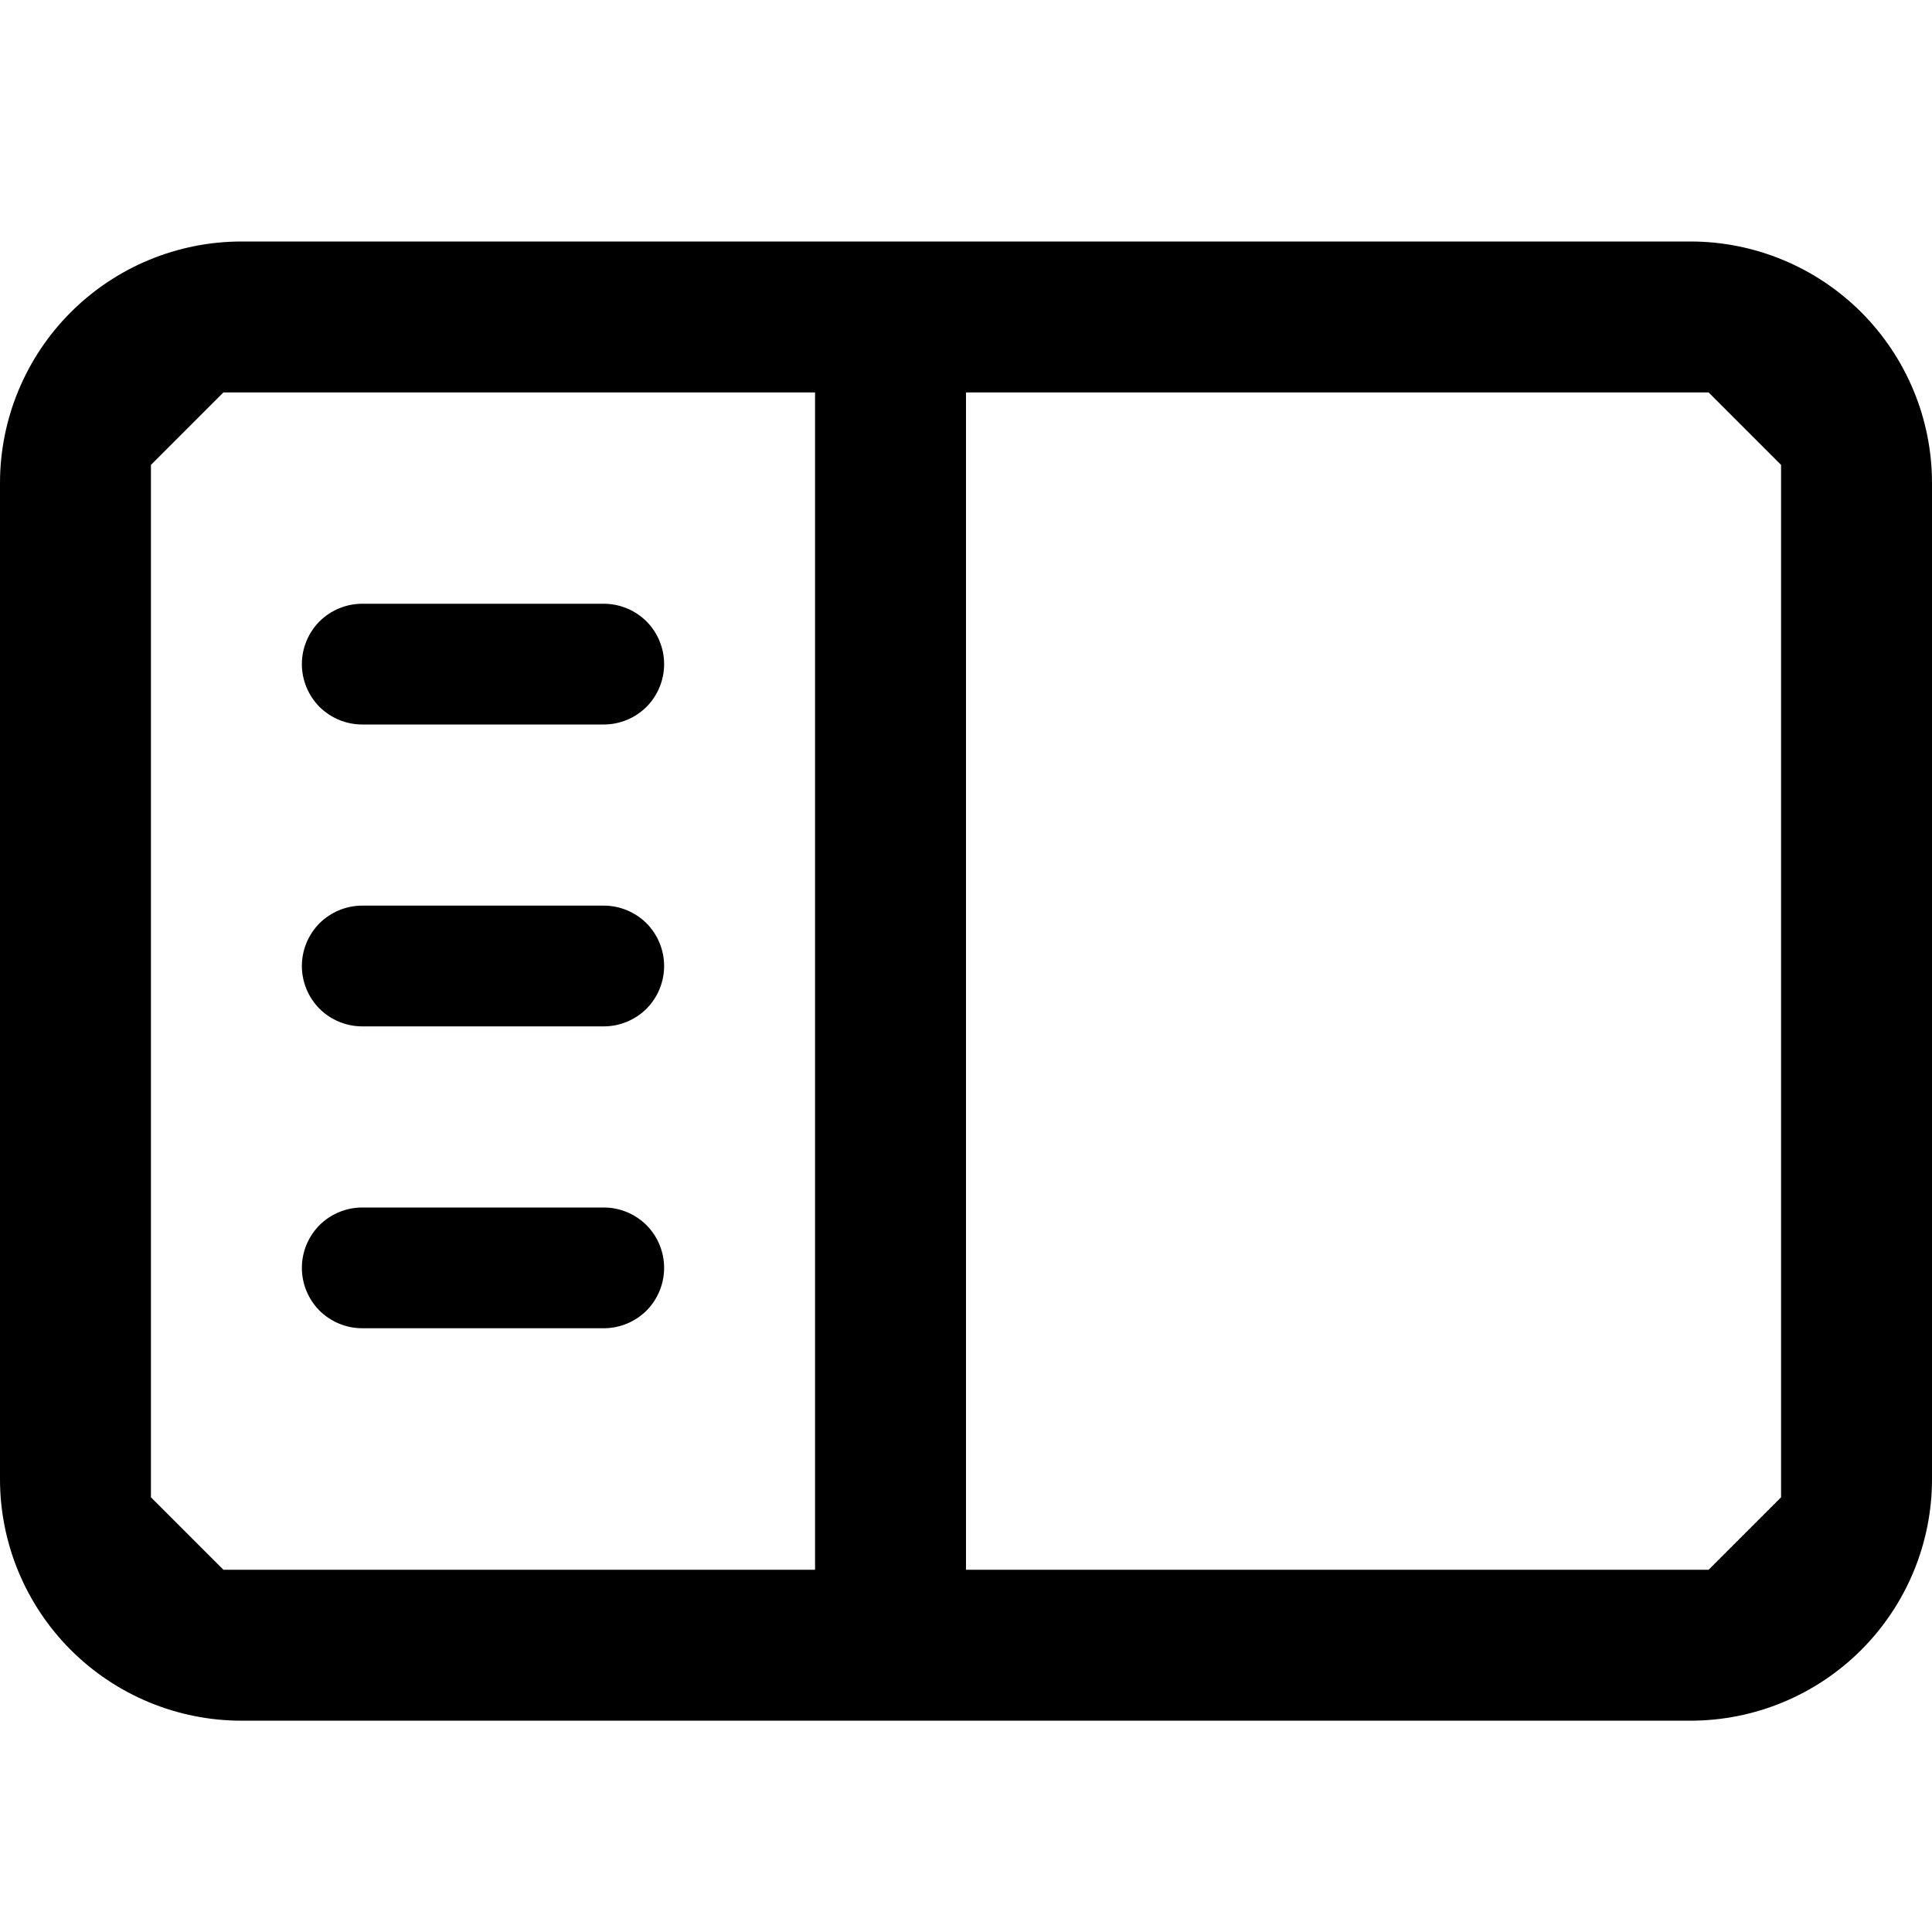
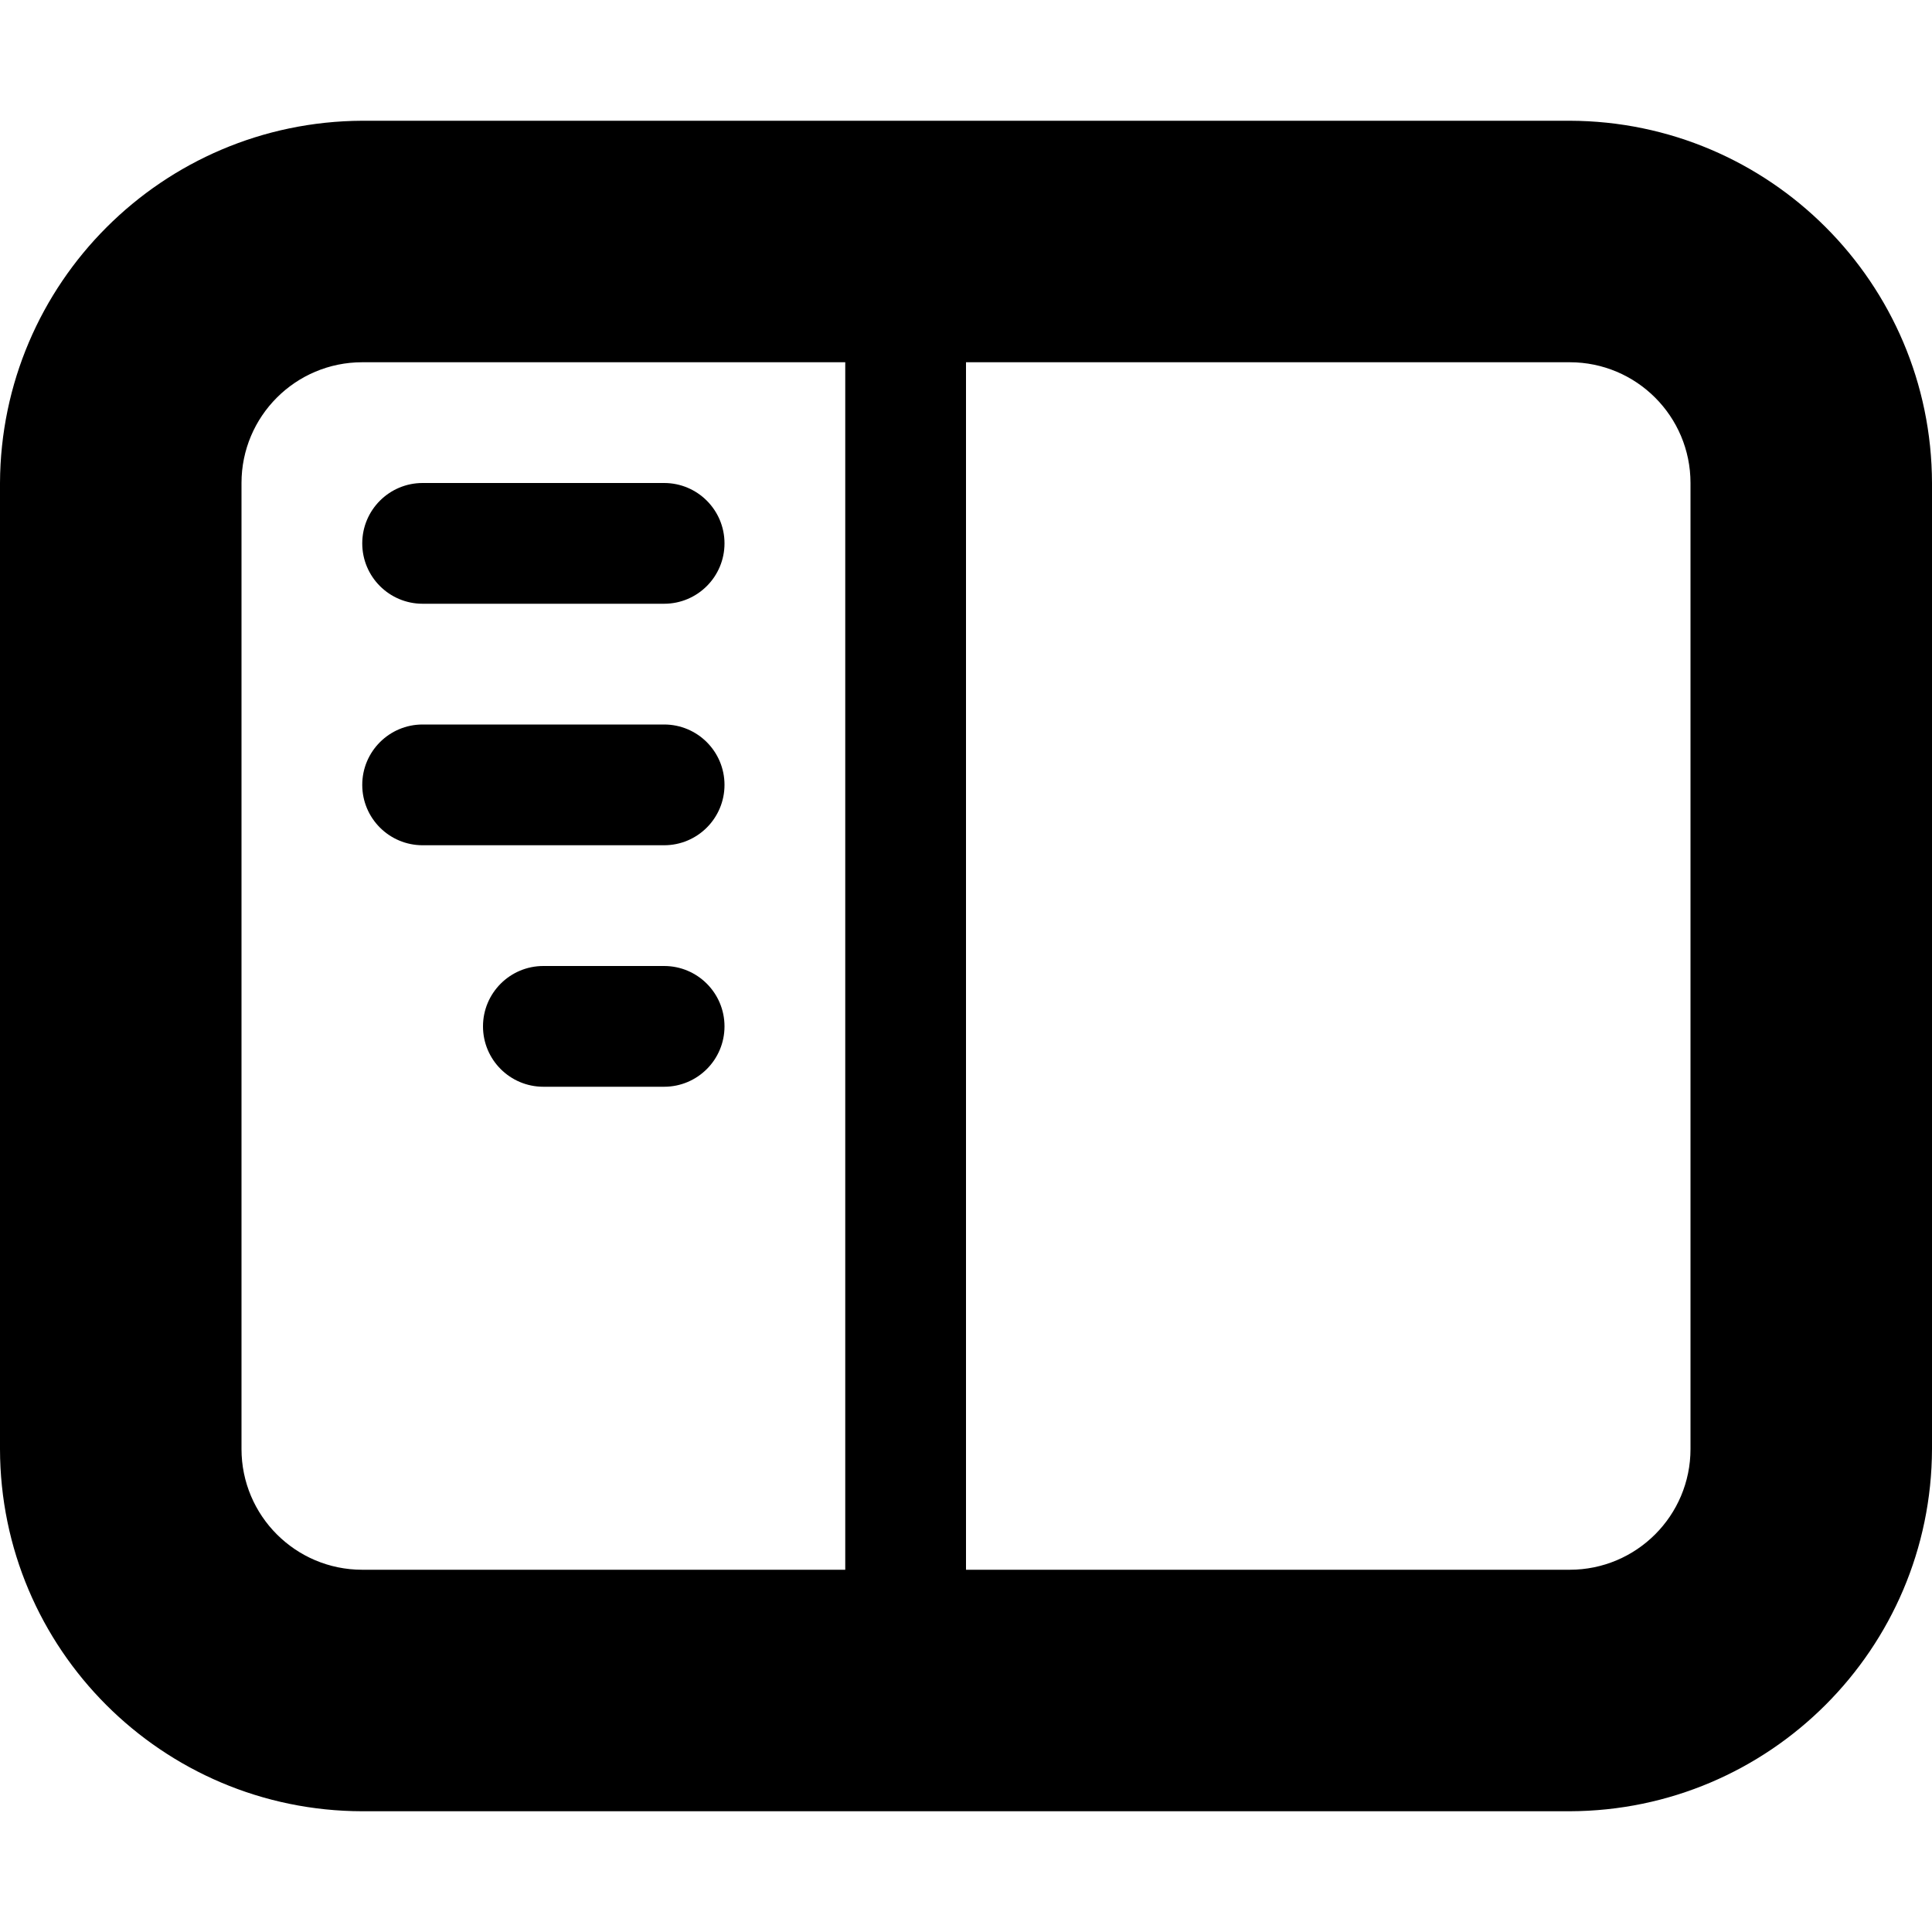
- <svg xmlns="http://www.w3.org/2000/svg" width="16" height="16" viewBox="0 0 16 16" fill="none">
-   <path fill-rule="evenodd" d="M16 4V12.25C16 12.78 15.789 13.289 15.414 13.664C15.039 14.039 14.53 14.25 14 14.25H2C1.47 14.25 0.961 14.039 0.586 13.664C0.211 13.289 0 12.78 0 12.25V4C0 3.47 0.211 2.961 0.586 2.586C0.961 2.211 1.47 2 2 2H14C14.53 2 15.039 2.211 15.414 2.586C15.789 2.961 16 3.47 16 4ZM1.25 3.85V12.4L1.85 13H6.75V3.25H1.85L1.25 3.85ZM14.15 13H8V3.25H14.15L14.75 3.85V12.4L14.15 13ZM5.354 10.146C5.447 10.24 5.5 10.367 5.5 10.5C5.5 10.633 5.447 10.76 5.354 10.854C5.26 10.947 5.133 11 5 11H3C2.867 11 2.74 10.947 2.646 10.854C2.553 10.76 2.5 10.633 2.5 10.5C2.5 10.367 2.553 10.24 2.646 10.146C2.74 10.053 2.867 10 3 10H5C5.133 10 5.26 10.053 5.354 10.146ZM5.5 8C5.5 7.867 5.447 7.74 5.354 7.646C5.26 7.553 5.133 7.5 5 7.5H3C2.867 7.5 2.74 7.553 2.646 7.646C2.553 7.74 2.5 7.867 2.5 8C2.5 8.133 2.553 8.26 2.646 8.354C2.74 8.447 2.867 8.5 3 8.5H5C5.133 8.5 5.26 8.447 5.354 8.354C5.447 8.26 5.5 8.133 5.5 8ZM5.354 5.146C5.447 5.24 5.5 5.367 5.5 5.5C5.5 5.633 5.447 5.76 5.354 5.854C5.26 5.947 5.133 6 5 6H3C2.867 6 2.74 5.947 2.646 5.854C2.553 5.76 2.5 5.633 2.5 5.5C2.5 5.367 2.553 5.24 2.646 5.146C2.74 5.053 2.867 5 3 5H5C5.133 5 5.26 5.053 5.354 5.146Z" fill="black" />
+ <svg xmlns="http://www.w3.org/2000/svg" width="16" height="16" viewBox="0 0 16 16">
+   <path d="M3 1h10a3.008 3.008 0 0 1 3 3v8a3.009 3.009 0 0 1-3 3H3a3.005 3.005 0 0 1-3-3V4a3.013 3.013 0 0 1 3-3zm11 11V4a1 1 0 0 0-1-1H8v10h5a1 1 0 0 0 1-1zM2 12a1 1 0 0 0 1 1h4V3H3a1 1 0 0 0-1 1v8z" />
+   <path d="M3.5 5h2a.5.5 0 0 0 0-1h-2a.5.5 0 0 0 0 1zm0 2h2a.5.5 0 0 0 0-1h-2a.5.5 0 0 0 0 1zm1 2h1a.5.5 0 0 0 0-1h-1a.5.5 0 0 0 0 1z" />
</svg>
